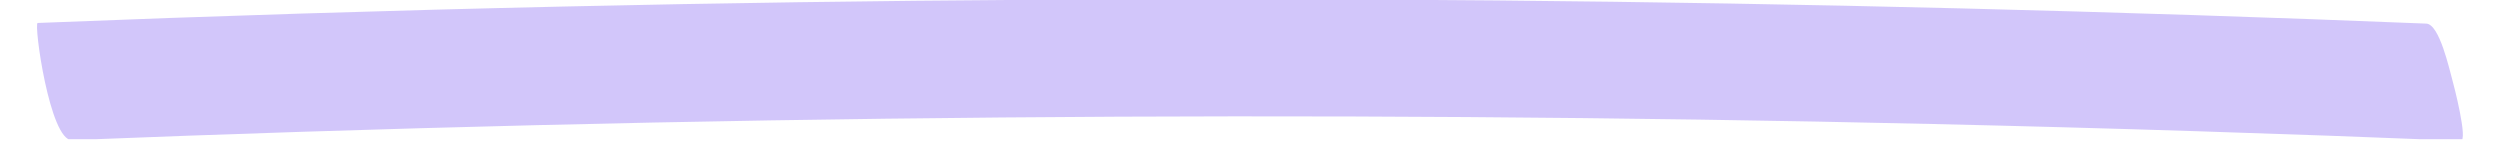
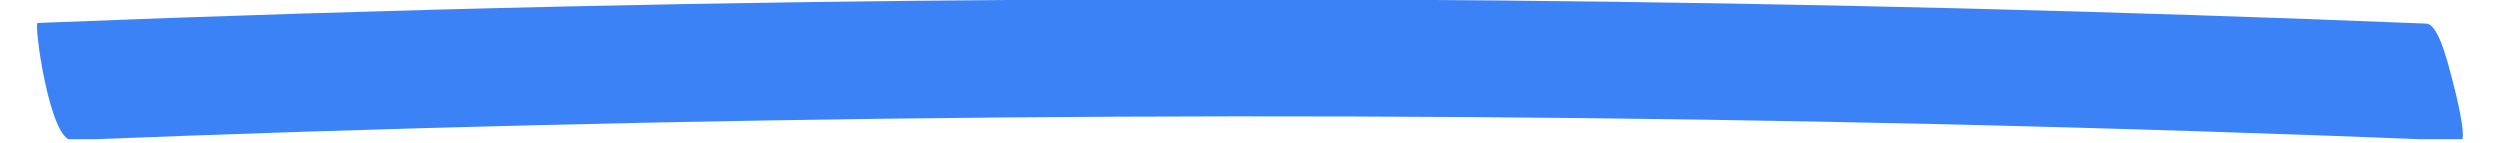
<svg xmlns="http://www.w3.org/2000/svg" width="844.5pt" height="48pt" viewBox="0 0 844.5 48" version="1.2">
  <defs>
    <clipPath id="clip1">
      <path d="M 12.5 0 L 831.961 0 L 831.961 47.02 L 12.5 47.02 Z M 12.5 0 " />
    </clipPath>
  </defs>
  <g id="surface1">
    <g clip-path="url(#clip1)" clip-rule="nonzero">
-       <path style=" stroke:none;fill-rule:nonzero;fill:rgb(82.349%,77.649%,98.039%);fill-opacity:1;" d="M 819.602 7.977 C 610.242 -0.504 400.633 -2.469 191.152 2.188 C 131.66 3.512 72.176 5.379 12.715 7.758 C 11.332 7.809 16.805 47.629 24.32 47.328 C 233.68 38.961 443.289 37.113 652.766 41.887 C 712.262 43.238 771.742 45.141 831.207 47.551 C 833.82 47.652 828.816 28.406 828.371 26.883 C 827.453 23.742 824.109 8.16 819.602 7.977 " />
+       <path style=" stroke:none;fill-rule:nonzero;fill:rgb(59, 130, 246);fill-opacity:1;" d="M 819.602 7.977 C 610.242 -0.504 400.633 -2.469 191.152 2.188 C 131.66 3.512 72.176 5.379 12.715 7.758 C 11.332 7.809 16.805 47.629 24.32 47.328 C 233.68 38.961 443.289 37.113 652.766 41.887 C 712.262 43.238 771.742 45.141 831.207 47.551 C 833.82 47.652 828.816 28.406 828.371 26.883 C 827.453 23.742 824.109 8.16 819.602 7.977 " />
    </g>
  </g>
</svg>
